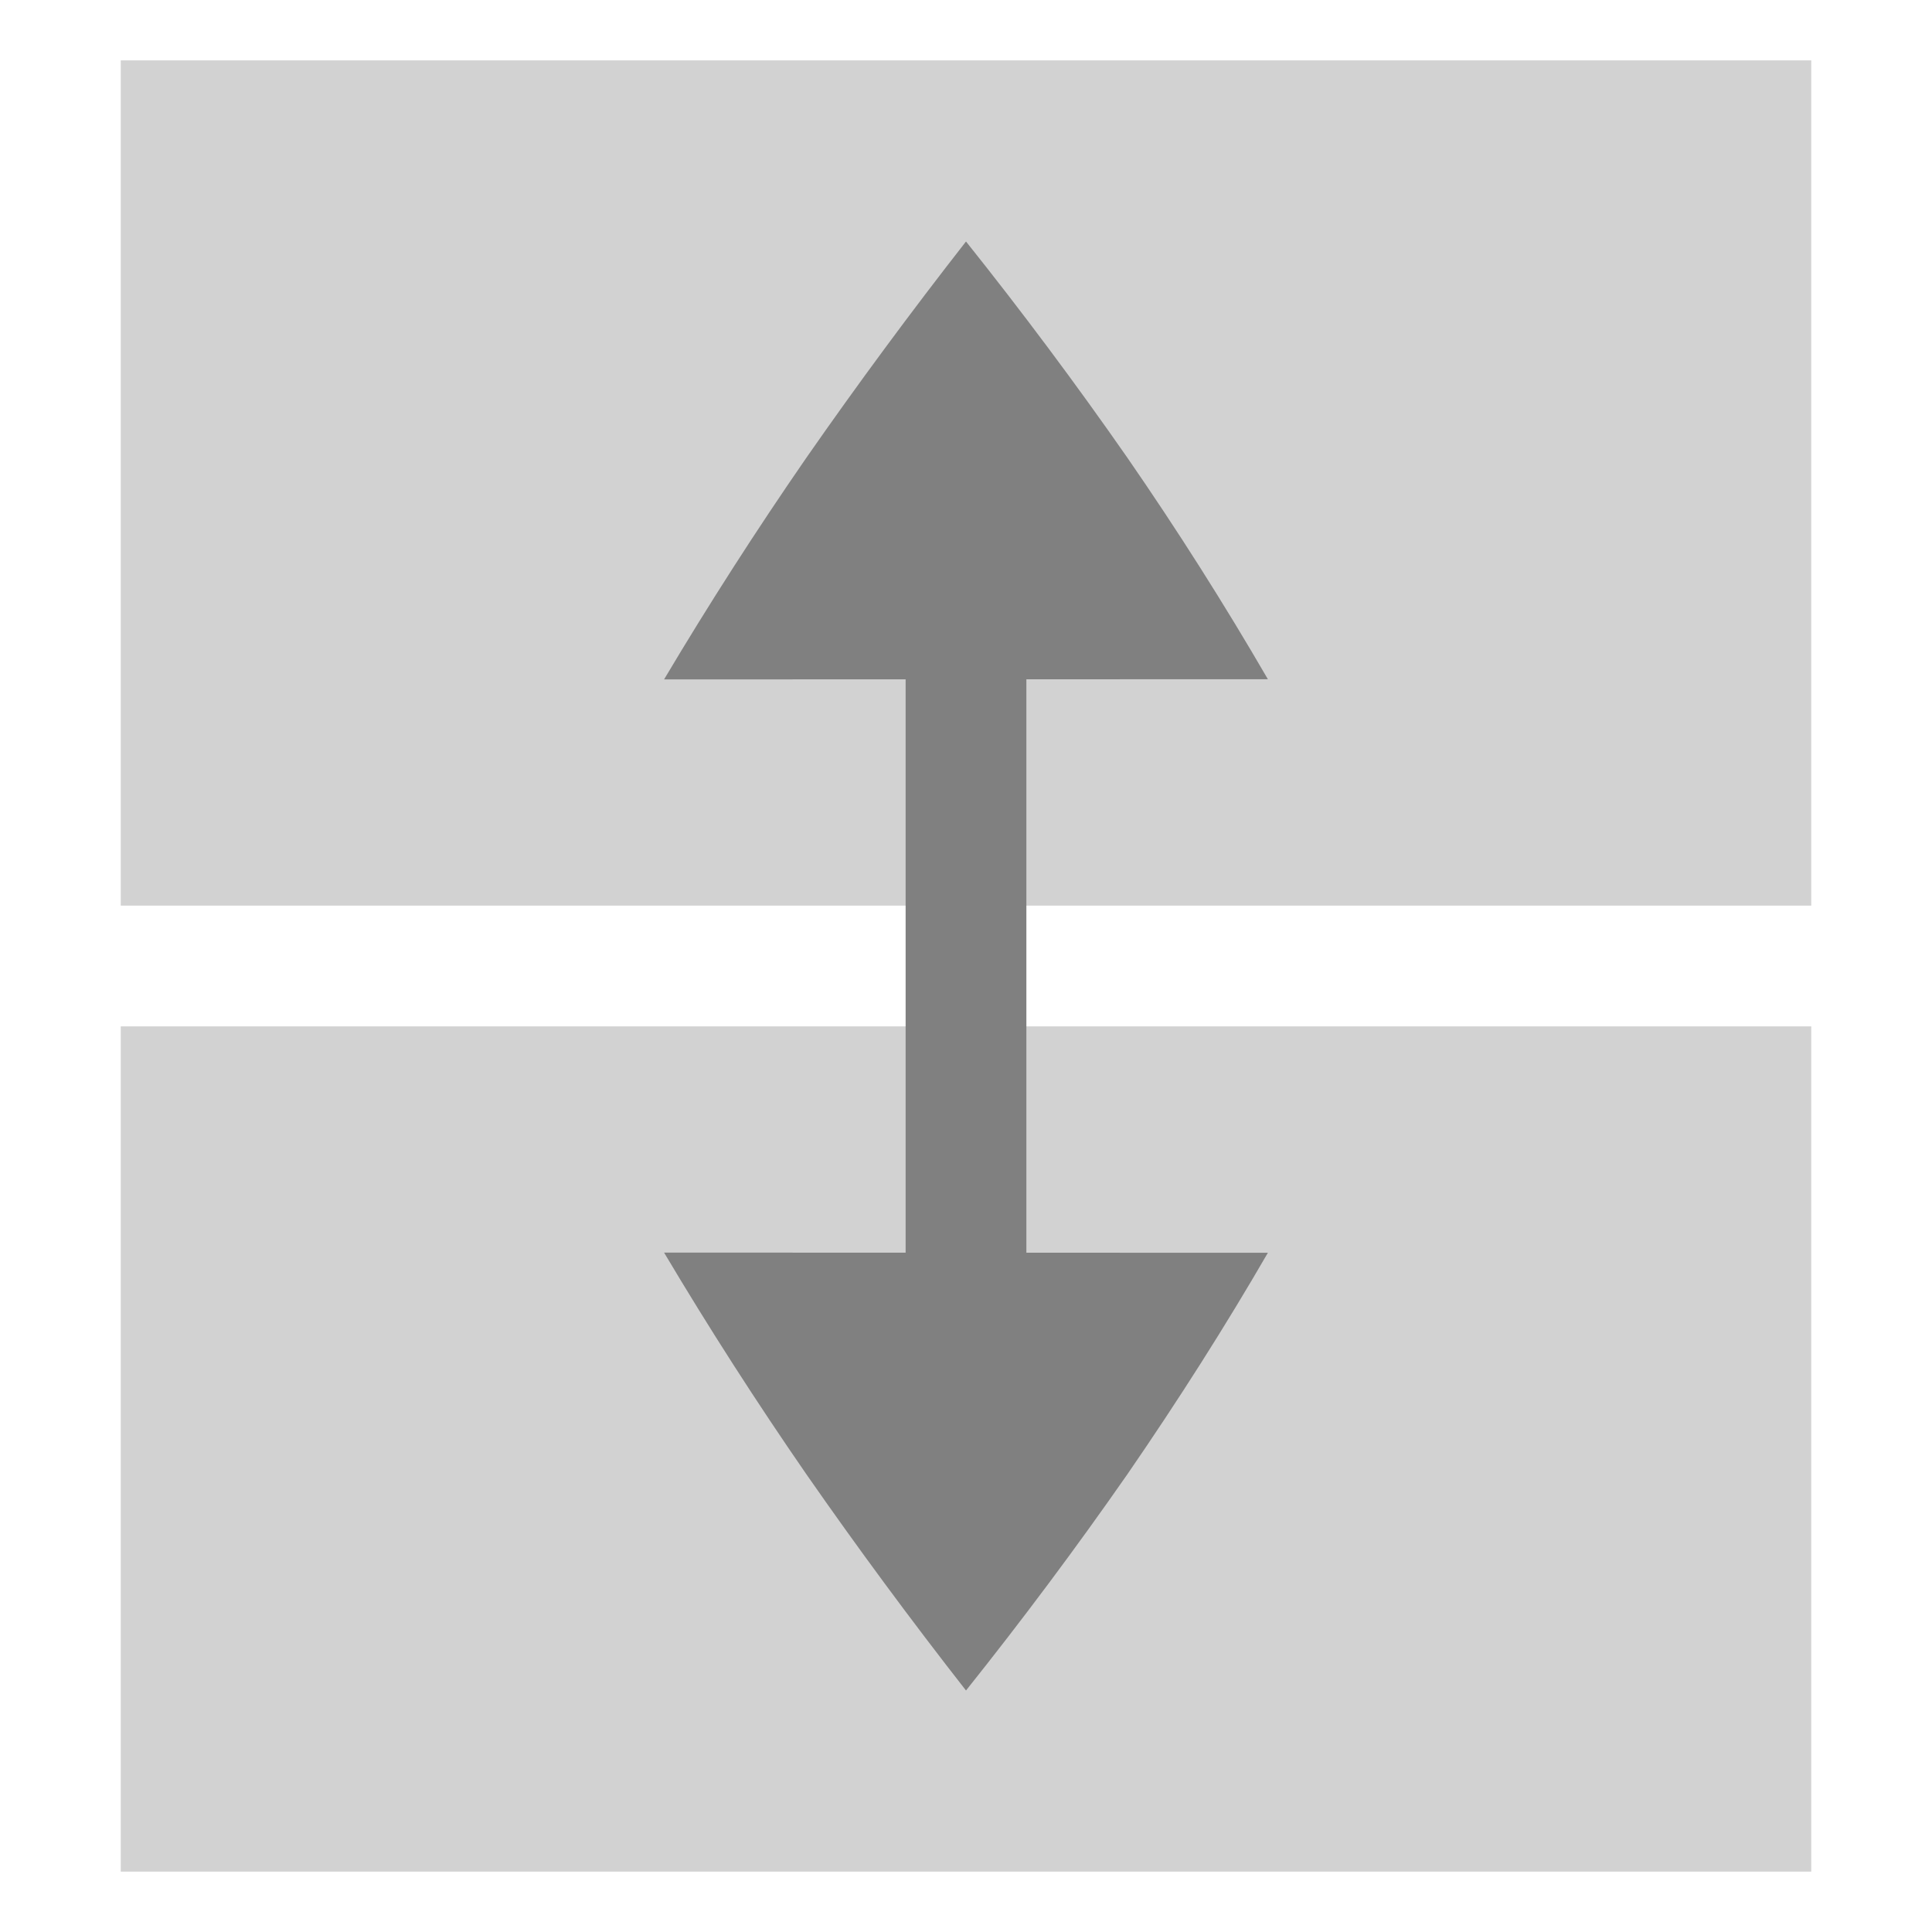
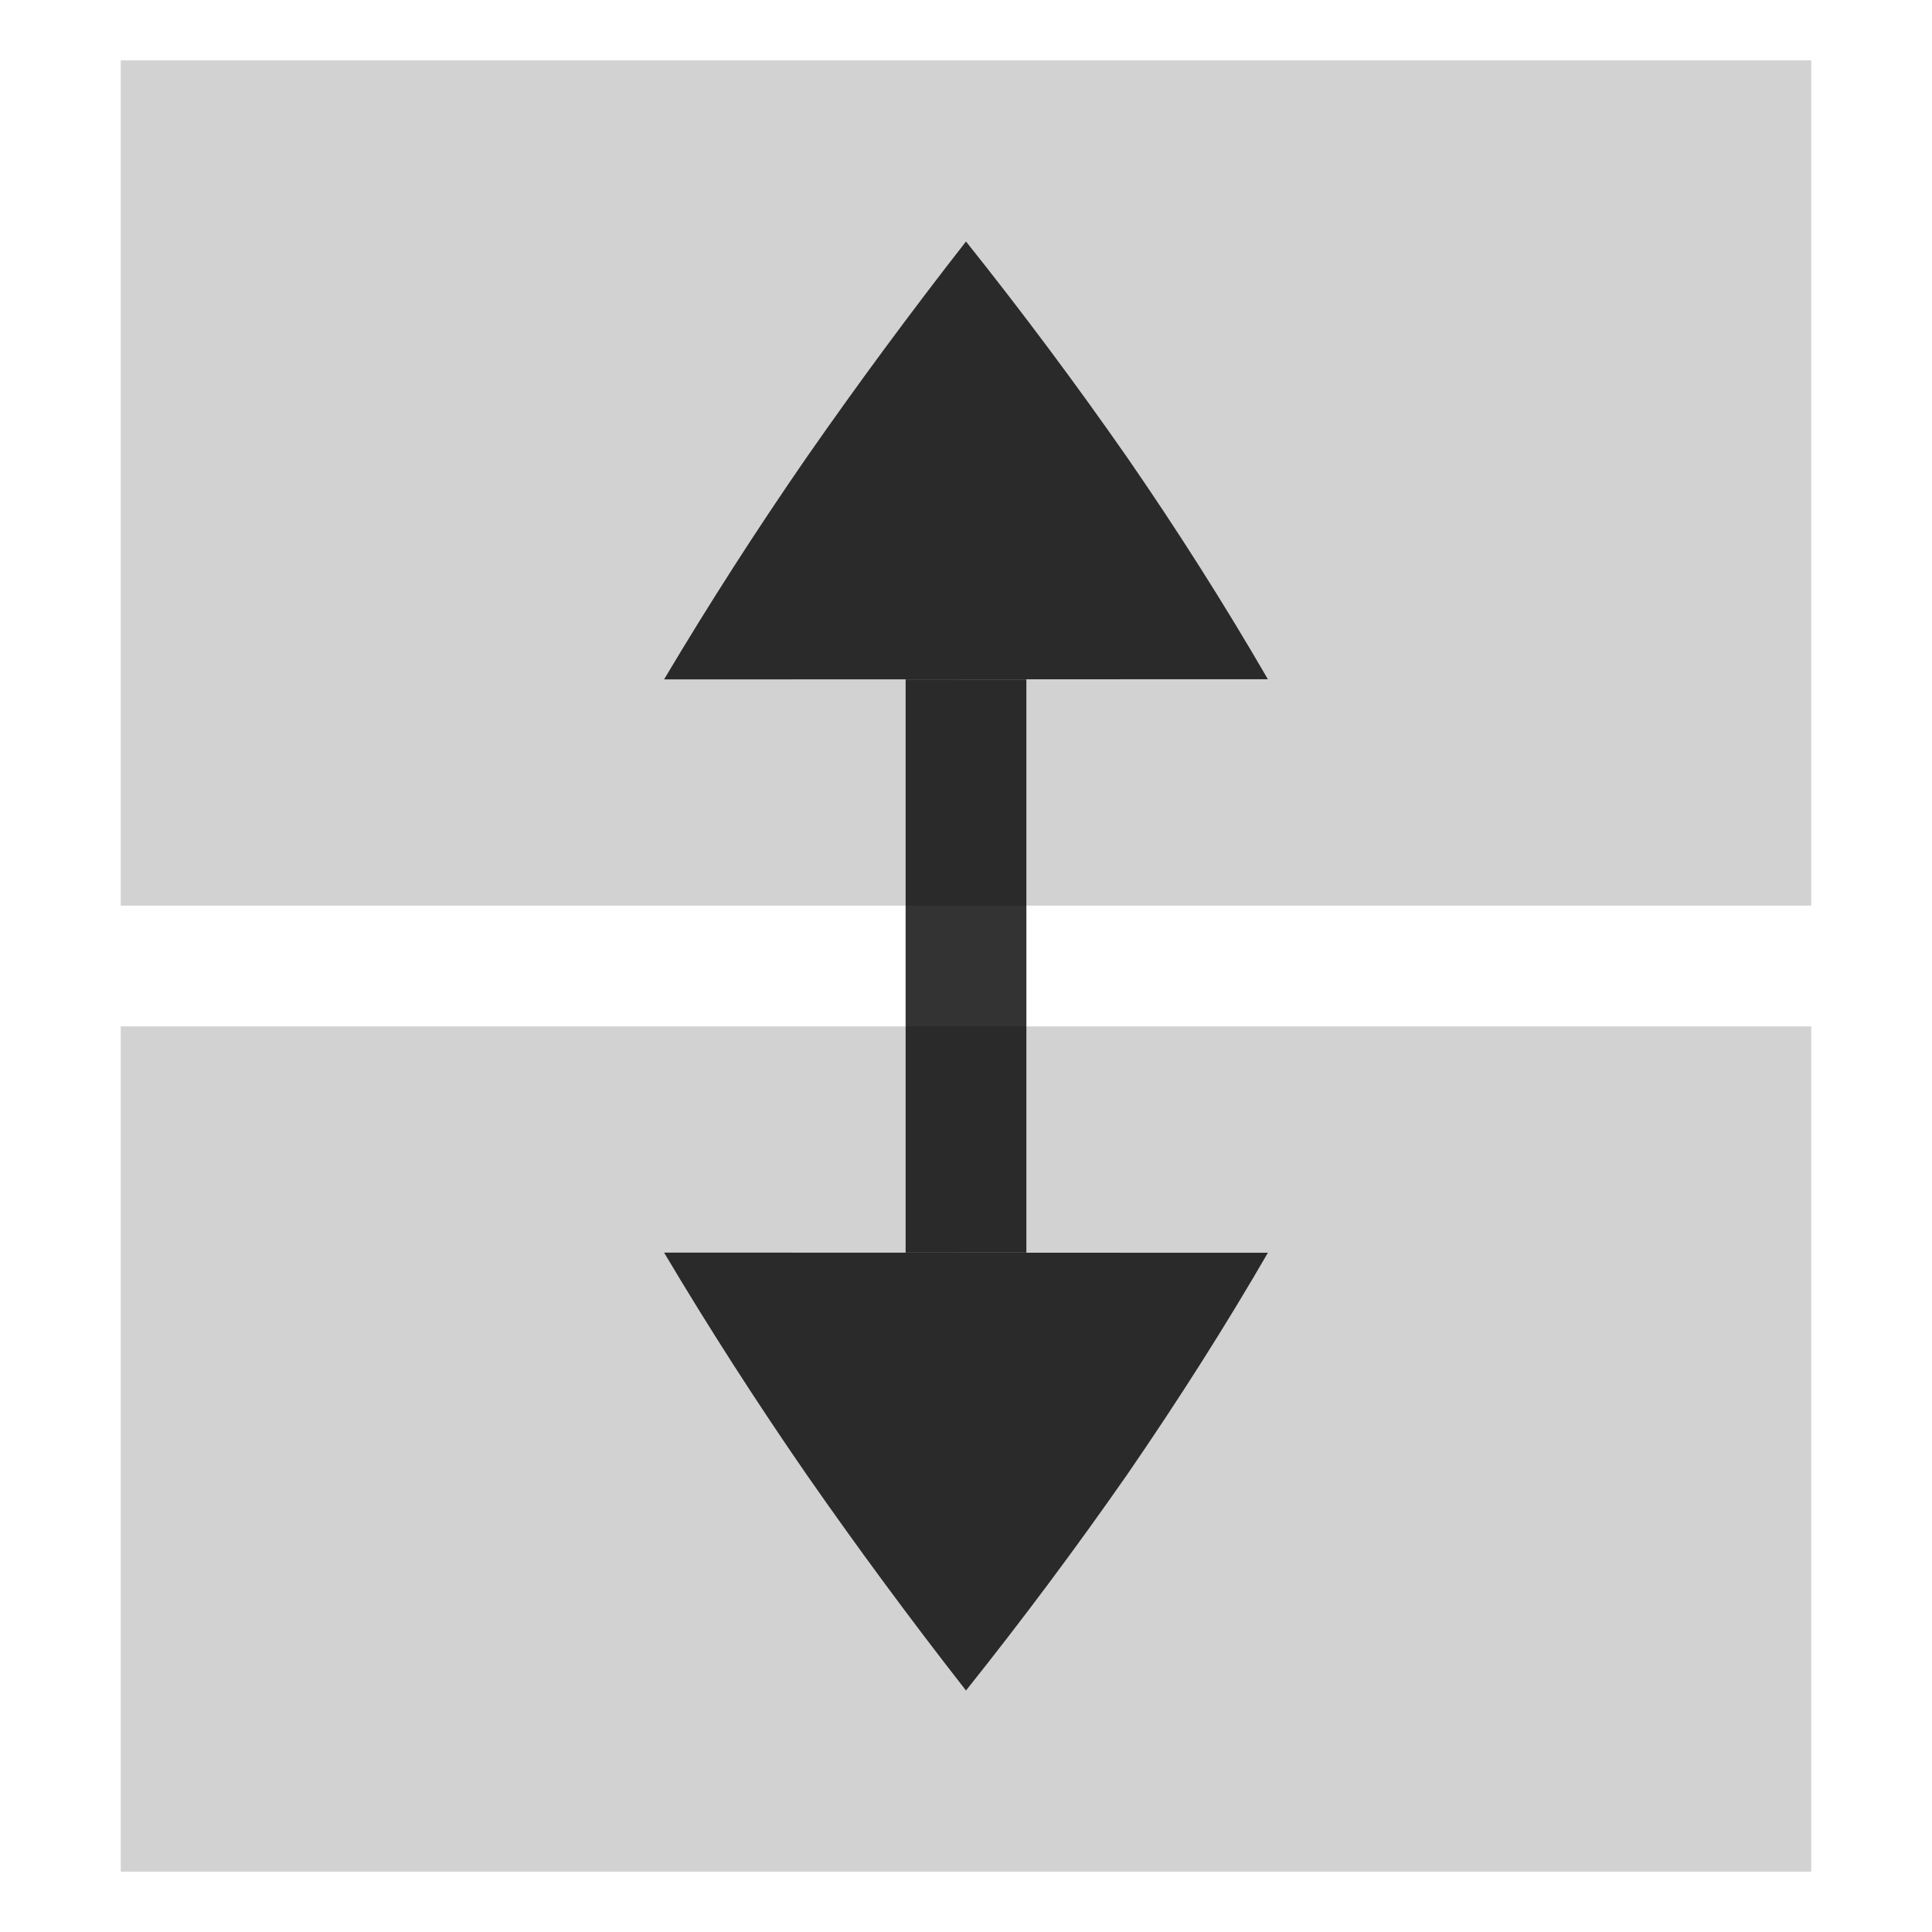
- <svg xmlns="http://www.w3.org/2000/svg" id="svg8" version="1.1" width="16" height="16">
-   <defs id="defs12" />
-   <g style="display:inline" id="layer1">
-     <g style="fill:#d2d2d2;fill-opacity:1" id="g4547">
-       <rect id="rect16-3" width="14" height="7" x="1" y="8.5" style="opacity:1;fill:#d2d2d2;fill-opacity:1;stroke-width:1.048" />
-       <rect id="rect16" width="14" height="7" x="1" y="0.5" style="opacity:1;fill:#d2d2d2;fill-opacity:1;stroke-width:1.048" />
+ <svg xmlns="http://www.w3.org/2000/svg" version="1.1" width="16" height="16">
+   <g>
+     <g style="fill:#d2d2d2;">
+       <rect width="14" height="7" x="1" y="8.5" />
+       <rect width="14" height="7" x="1" y="0.5" />
    </g>
-     <g style="color:#000000;fill:#808080" transform="matrix(1,0,0,0.7911392,0.5,1.670886)" id="g6">
-       <path id="path2" style="font-weight:400;line-height:normal;font-family:sans-serif;font-variant-ligatures:none;font-variant-position:normal;font-variant-caps:normal;font-variant-numeric:normal;font-variant-alternates:normal;font-feature-settings:normal;text-indent:0;text-align:start;text-decoration:none;text-decoration-line:none;text-decoration-style:solid;text-decoration-color:#000000;text-transform:none;white-space:normal;shape-padding:0;overflow:visible;isolation:auto;mix-blend-mode:normal;marker:none" overflow="visible" font-weight="400" d="M 7,3 H 8 V 13 H 7 Z" />
-       <path id="path4" style="overflow:visible;marker:none" overflow="visible" d="m 5,11 5,0.002 c -0.348,0.76 -0.737,1.535 -1.166,2.323 A 44.06,44.06 0 0 1 7.5,15.584 51.555,51.555 0 0 1 6.18,13.324 43.084,43.084 0 0 1 5,11.001 Z M 5,5 10,4.998 A 36.975,36.975 0 0 0 8.834,2.675 44.06,44.06 0 0 0 7.5,0.416 52.149,52.149 0 0 0 6.18,2.676 43.18,43.18 0 0 0 5,4.999 Z" />
+     <g transform="matrix(1,0,0,0.7911392,0.5,1.670886)" style="fill-opacity:0.8">
+       <path d="M 7,5 H 8 V 11 H 7 Z" />
+       <path d="m 5,11 5,0.002 c -0.348,0.76 -0.737,1.535 -1.166,2.323 A 44.06,44.06 0 0 1 7.5,15.584 51.555,51.555 0 0 1 6.18,13.324 43.084,43.084 0 0 1 5,11.001 Z M 5,5 10,4.998 A 36.975,36.975 0 0 0 8.834,2.675 44.06,44.06 0 0 0 7.5,0.416 52.149,52.149 0 0 0 6.18,2.676 43.18,43.18 0 0 0 5,4.999 Z" />
    </g>
  </g>
</svg>
